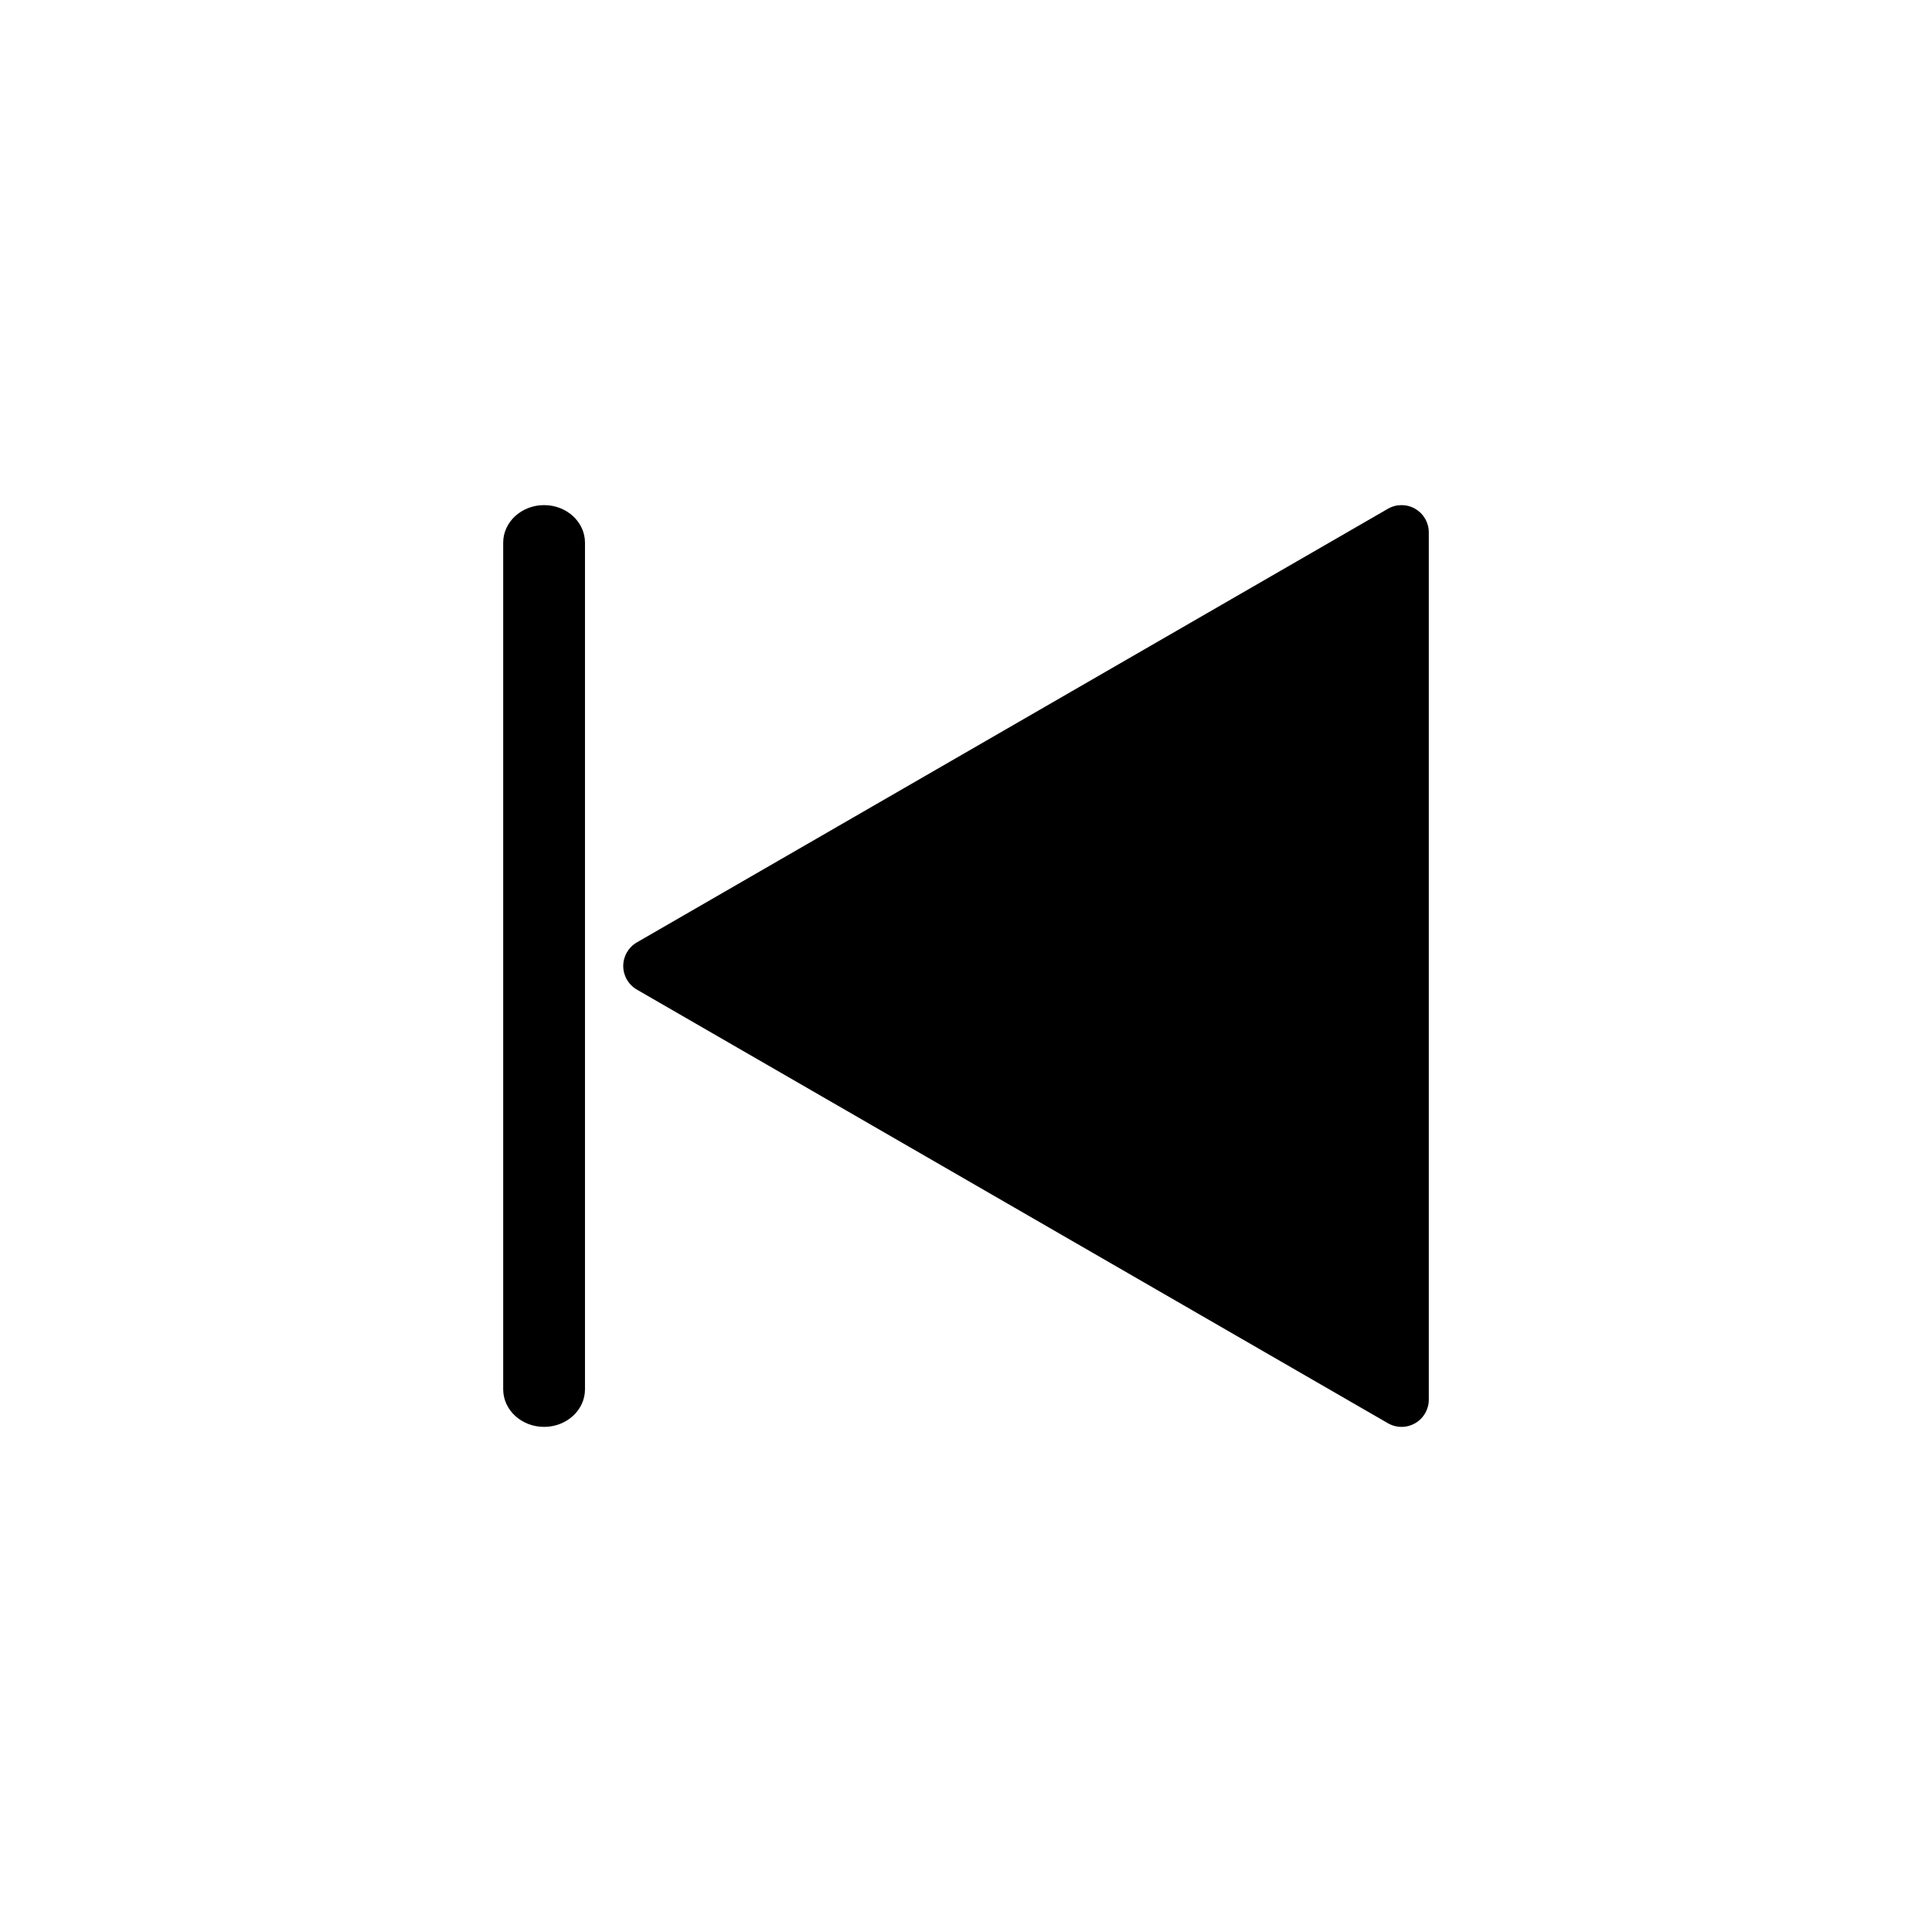
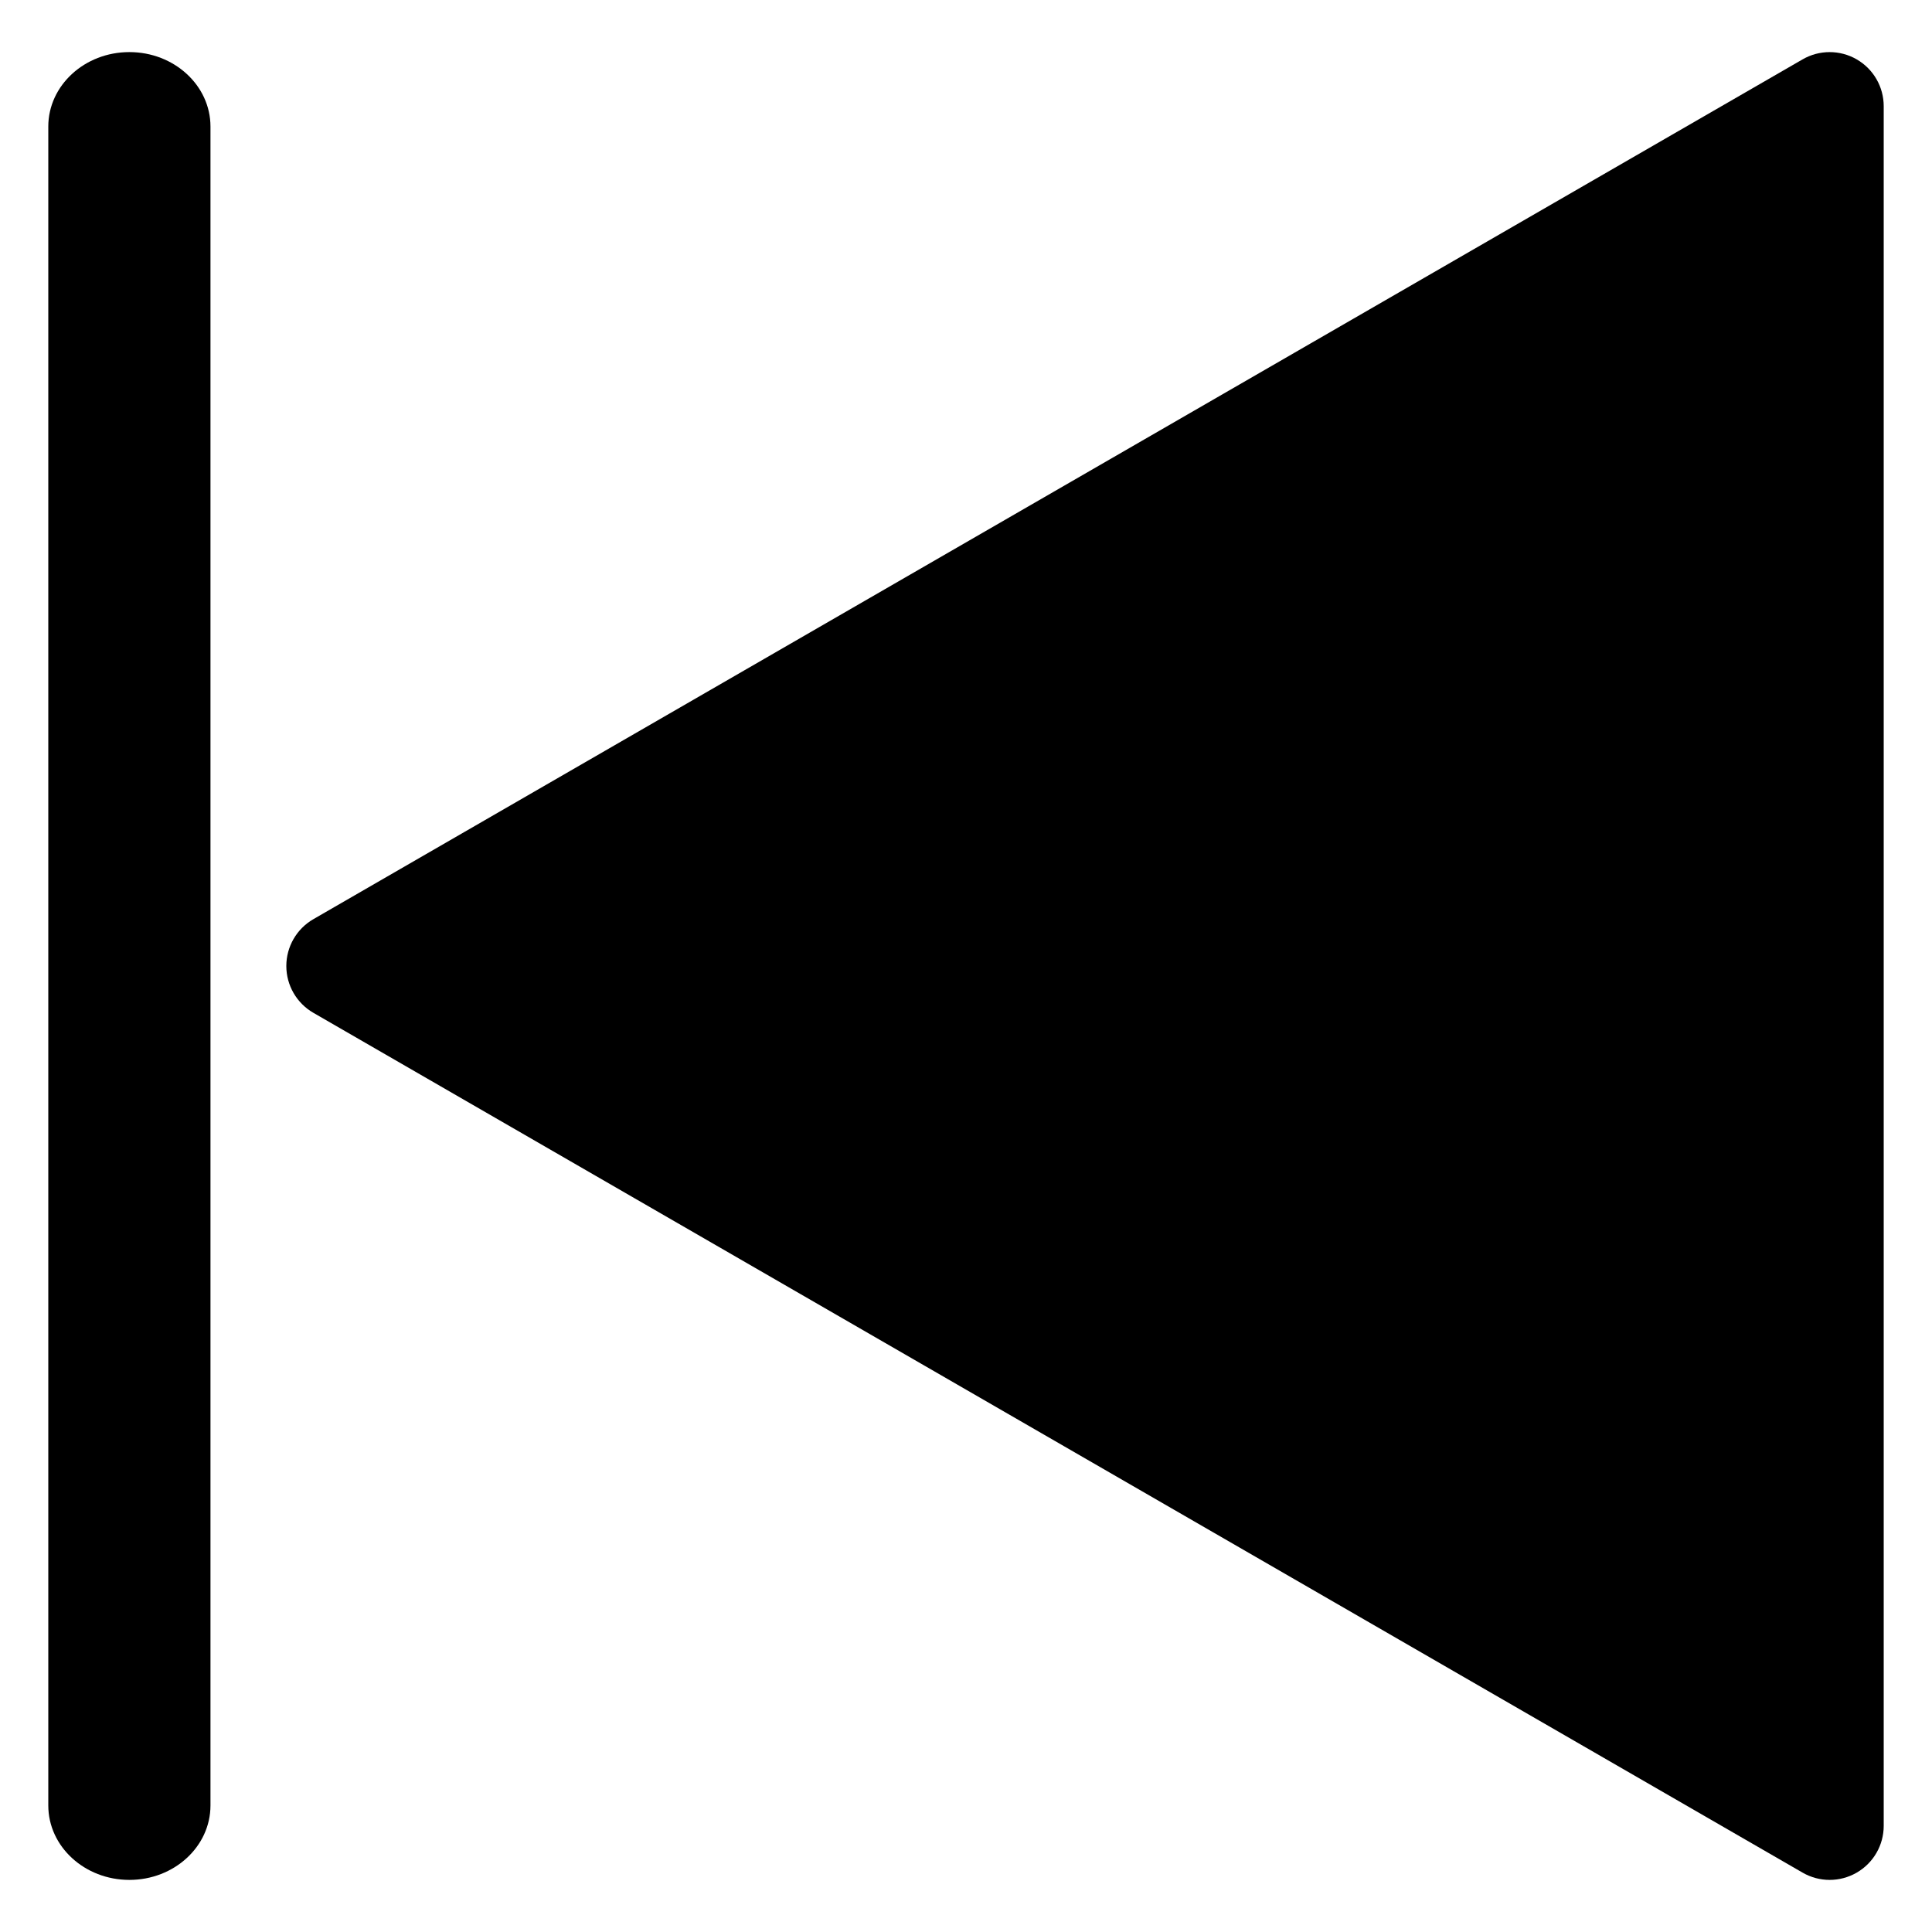
<svg xmlns="http://www.w3.org/2000/svg" version="1.0" id="Layer_1" x="0px" y="0px" width="283.46px" height="283.46px" viewBox="0 0 283.46 283.46" enable-background="new 0 0 283.46 283.46" xml:space="preserve">
-   <g>
-     <path d="M93.44,138.266l110.191-63.619c1.236-0.715,2.762-0.715,4,0s2,2.035,2,3.464V205.35c0,1.428-0.762,2.75-2,3.463   c-0.619,0.357-1.311,0.537-2,0.537c-0.691,0-1.381-0.18-2-0.537L93.44,145.193c-1.236-0.714-2-2.034-2-3.464   C91.44,140.301,92.204,138.98,93.44,138.266z" />
-     <path d="M79.828,209.35c3.313,0,6-2.467,6-5.511V79.621c0-3.043-2.687-5.511-6-5.511s-6,2.468-6,5.511v124.218   C73.828,206.883,76.515,209.35,79.828,209.35z" />
+   <defs id="defs11" />
+   <g id="g6" transform="matrix(1.982946,0,0,1.982946,-139.3119,-139.3129)" style="stroke-width:0.504">
+     <path d="M 93.44,138.266 203.631,74.647 c 1.236,-0.715 2.762,-0.715 4,0 1.238,0.715 2,2.035 2,3.464 V 205.35 c 0,1.428 -0.762,2.75 -2,3.463 -0.619,0.357 -1.311,0.537 -2,0.537 -0.691,0 -1.381,-0.18 -2,-0.537 L 93.44,145.193 c -1.236,-0.714 -2,-2.034 -2,-3.464 0,-1.428 0.764,-2.749 2,-3.463 z" id="path2" style="stroke-width:0.504" />
+     <path d="m 79.828,209.35 c 3.313,0 6,-2.467 6,-5.511 V 79.621 c 0,-3.043 -2.687,-5.511 -6,-5.511 -3.313,0 -6,2.468 -6,5.511 v 124.218 c 0,3.044 2.687,5.511 6,5.511 z" id="path4" style="stroke-width:0.504" />
  </g>
</svg>
